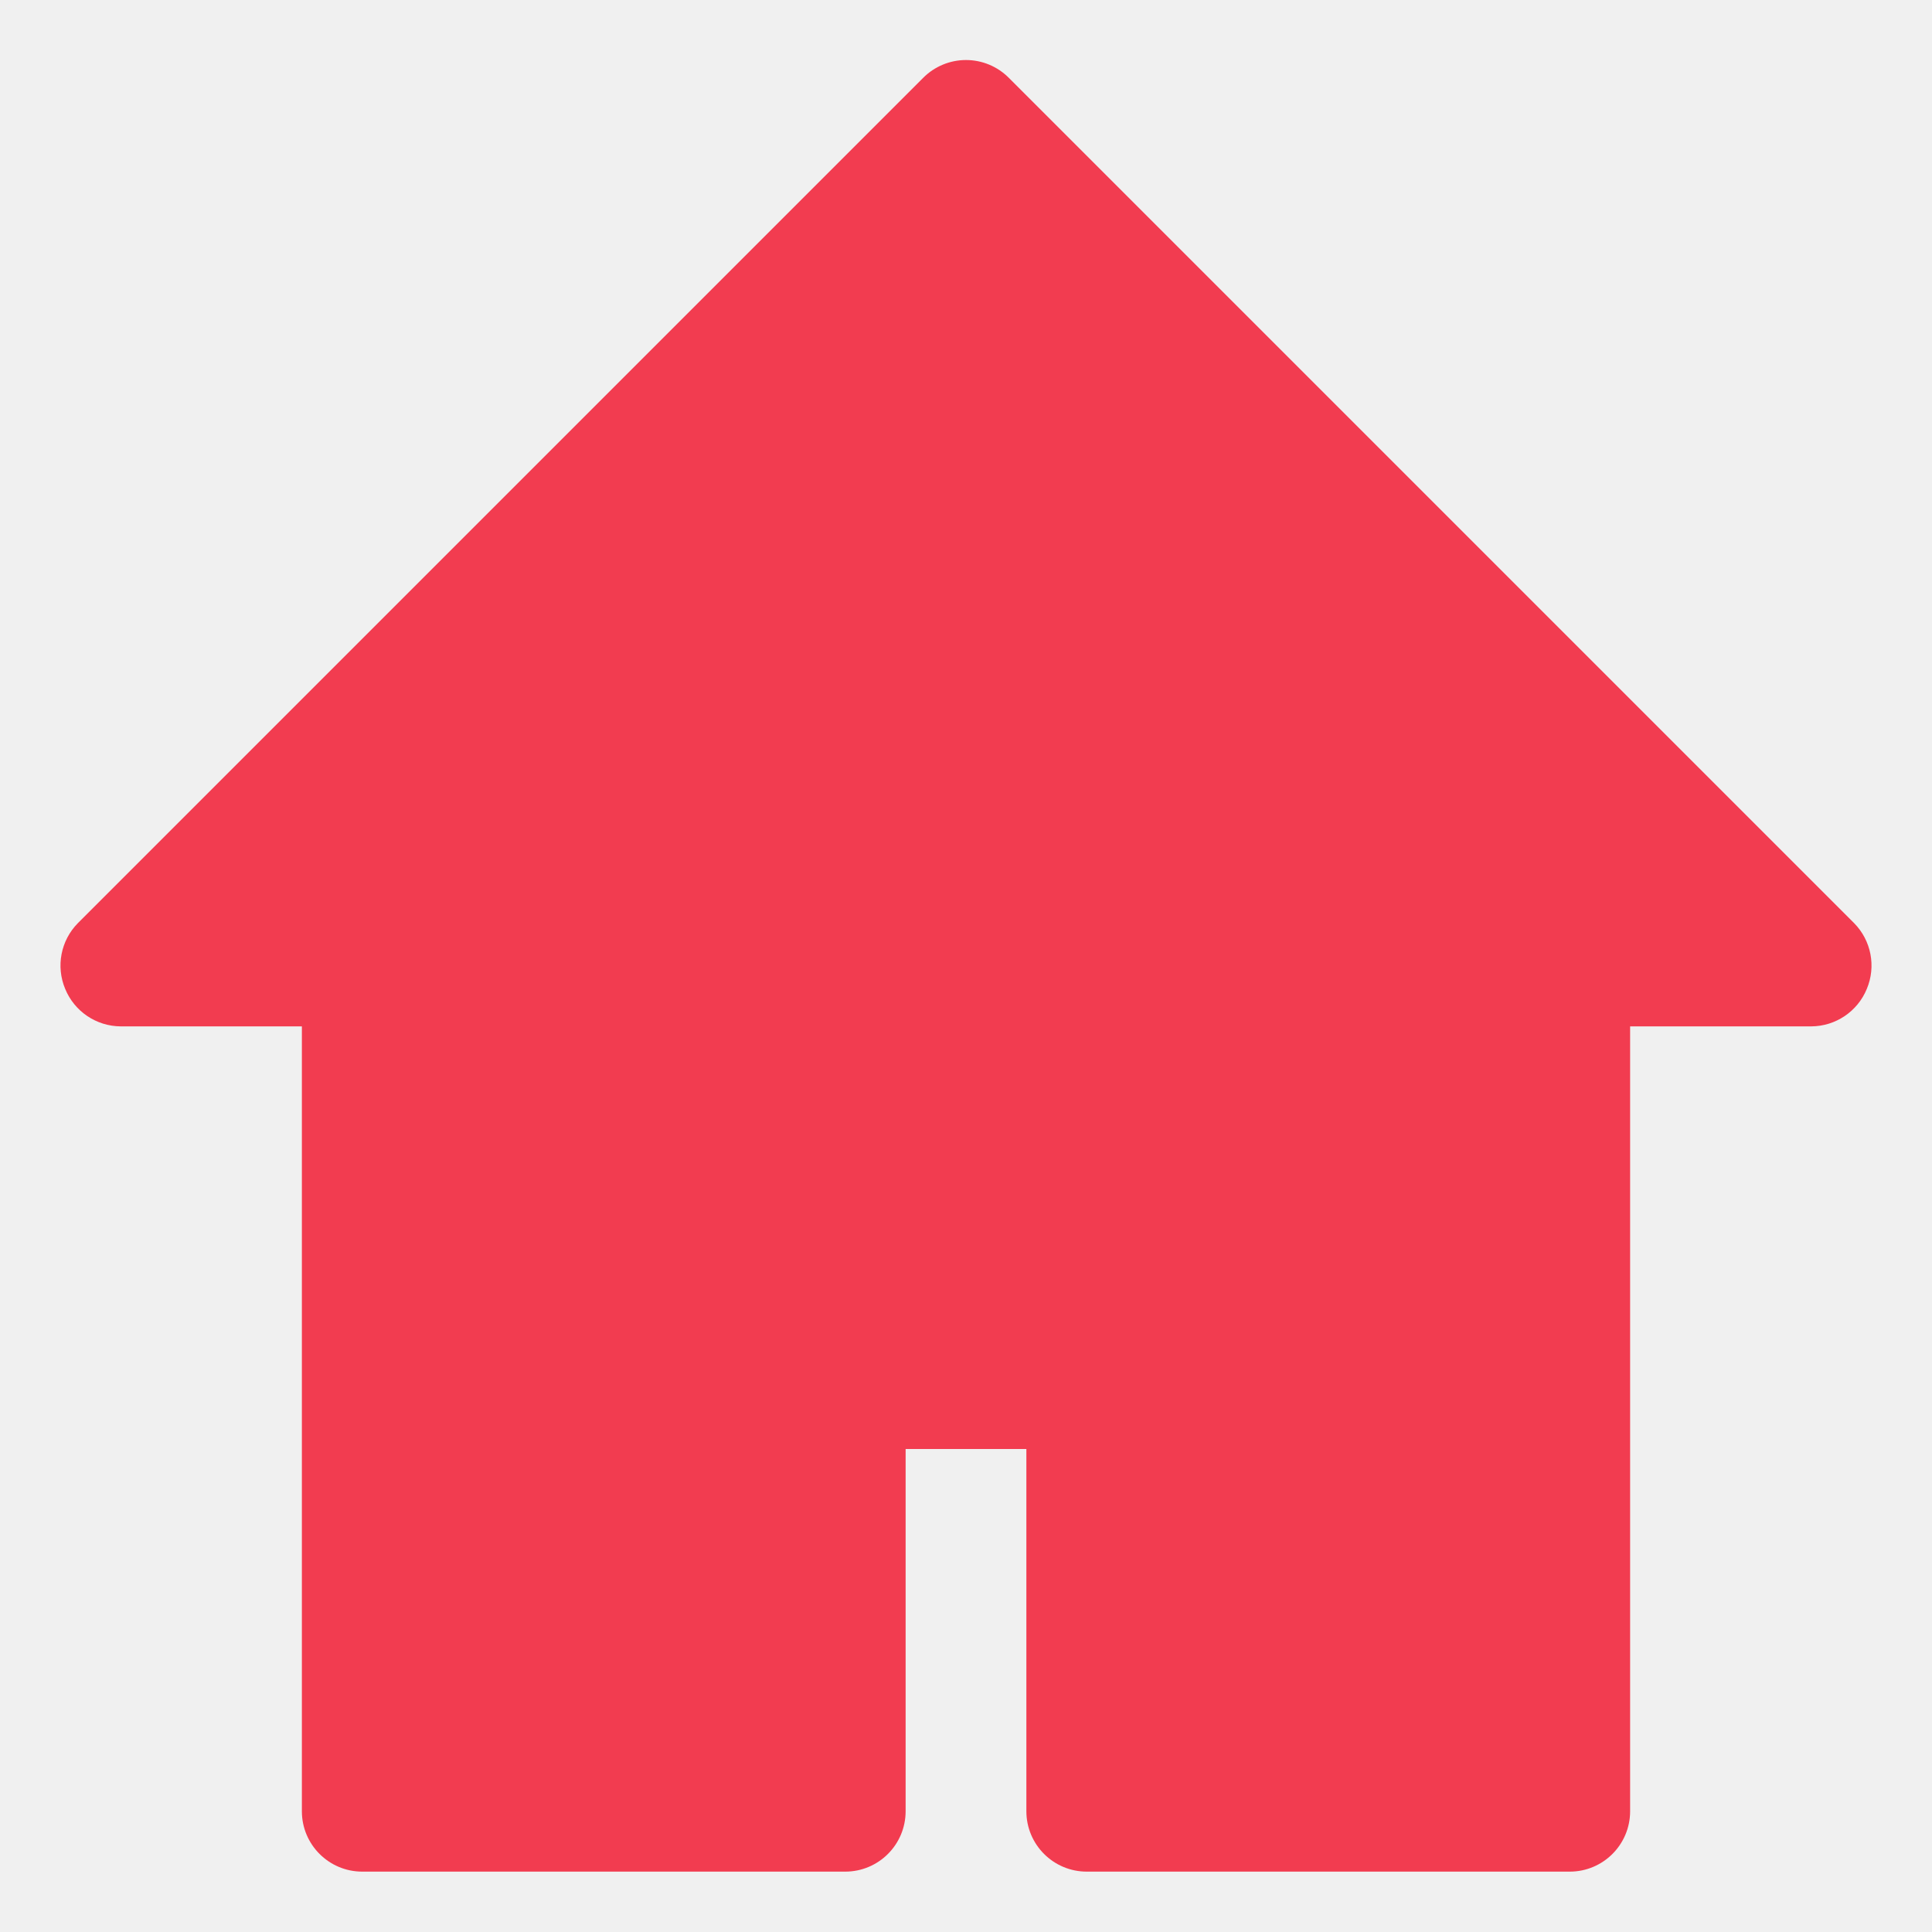
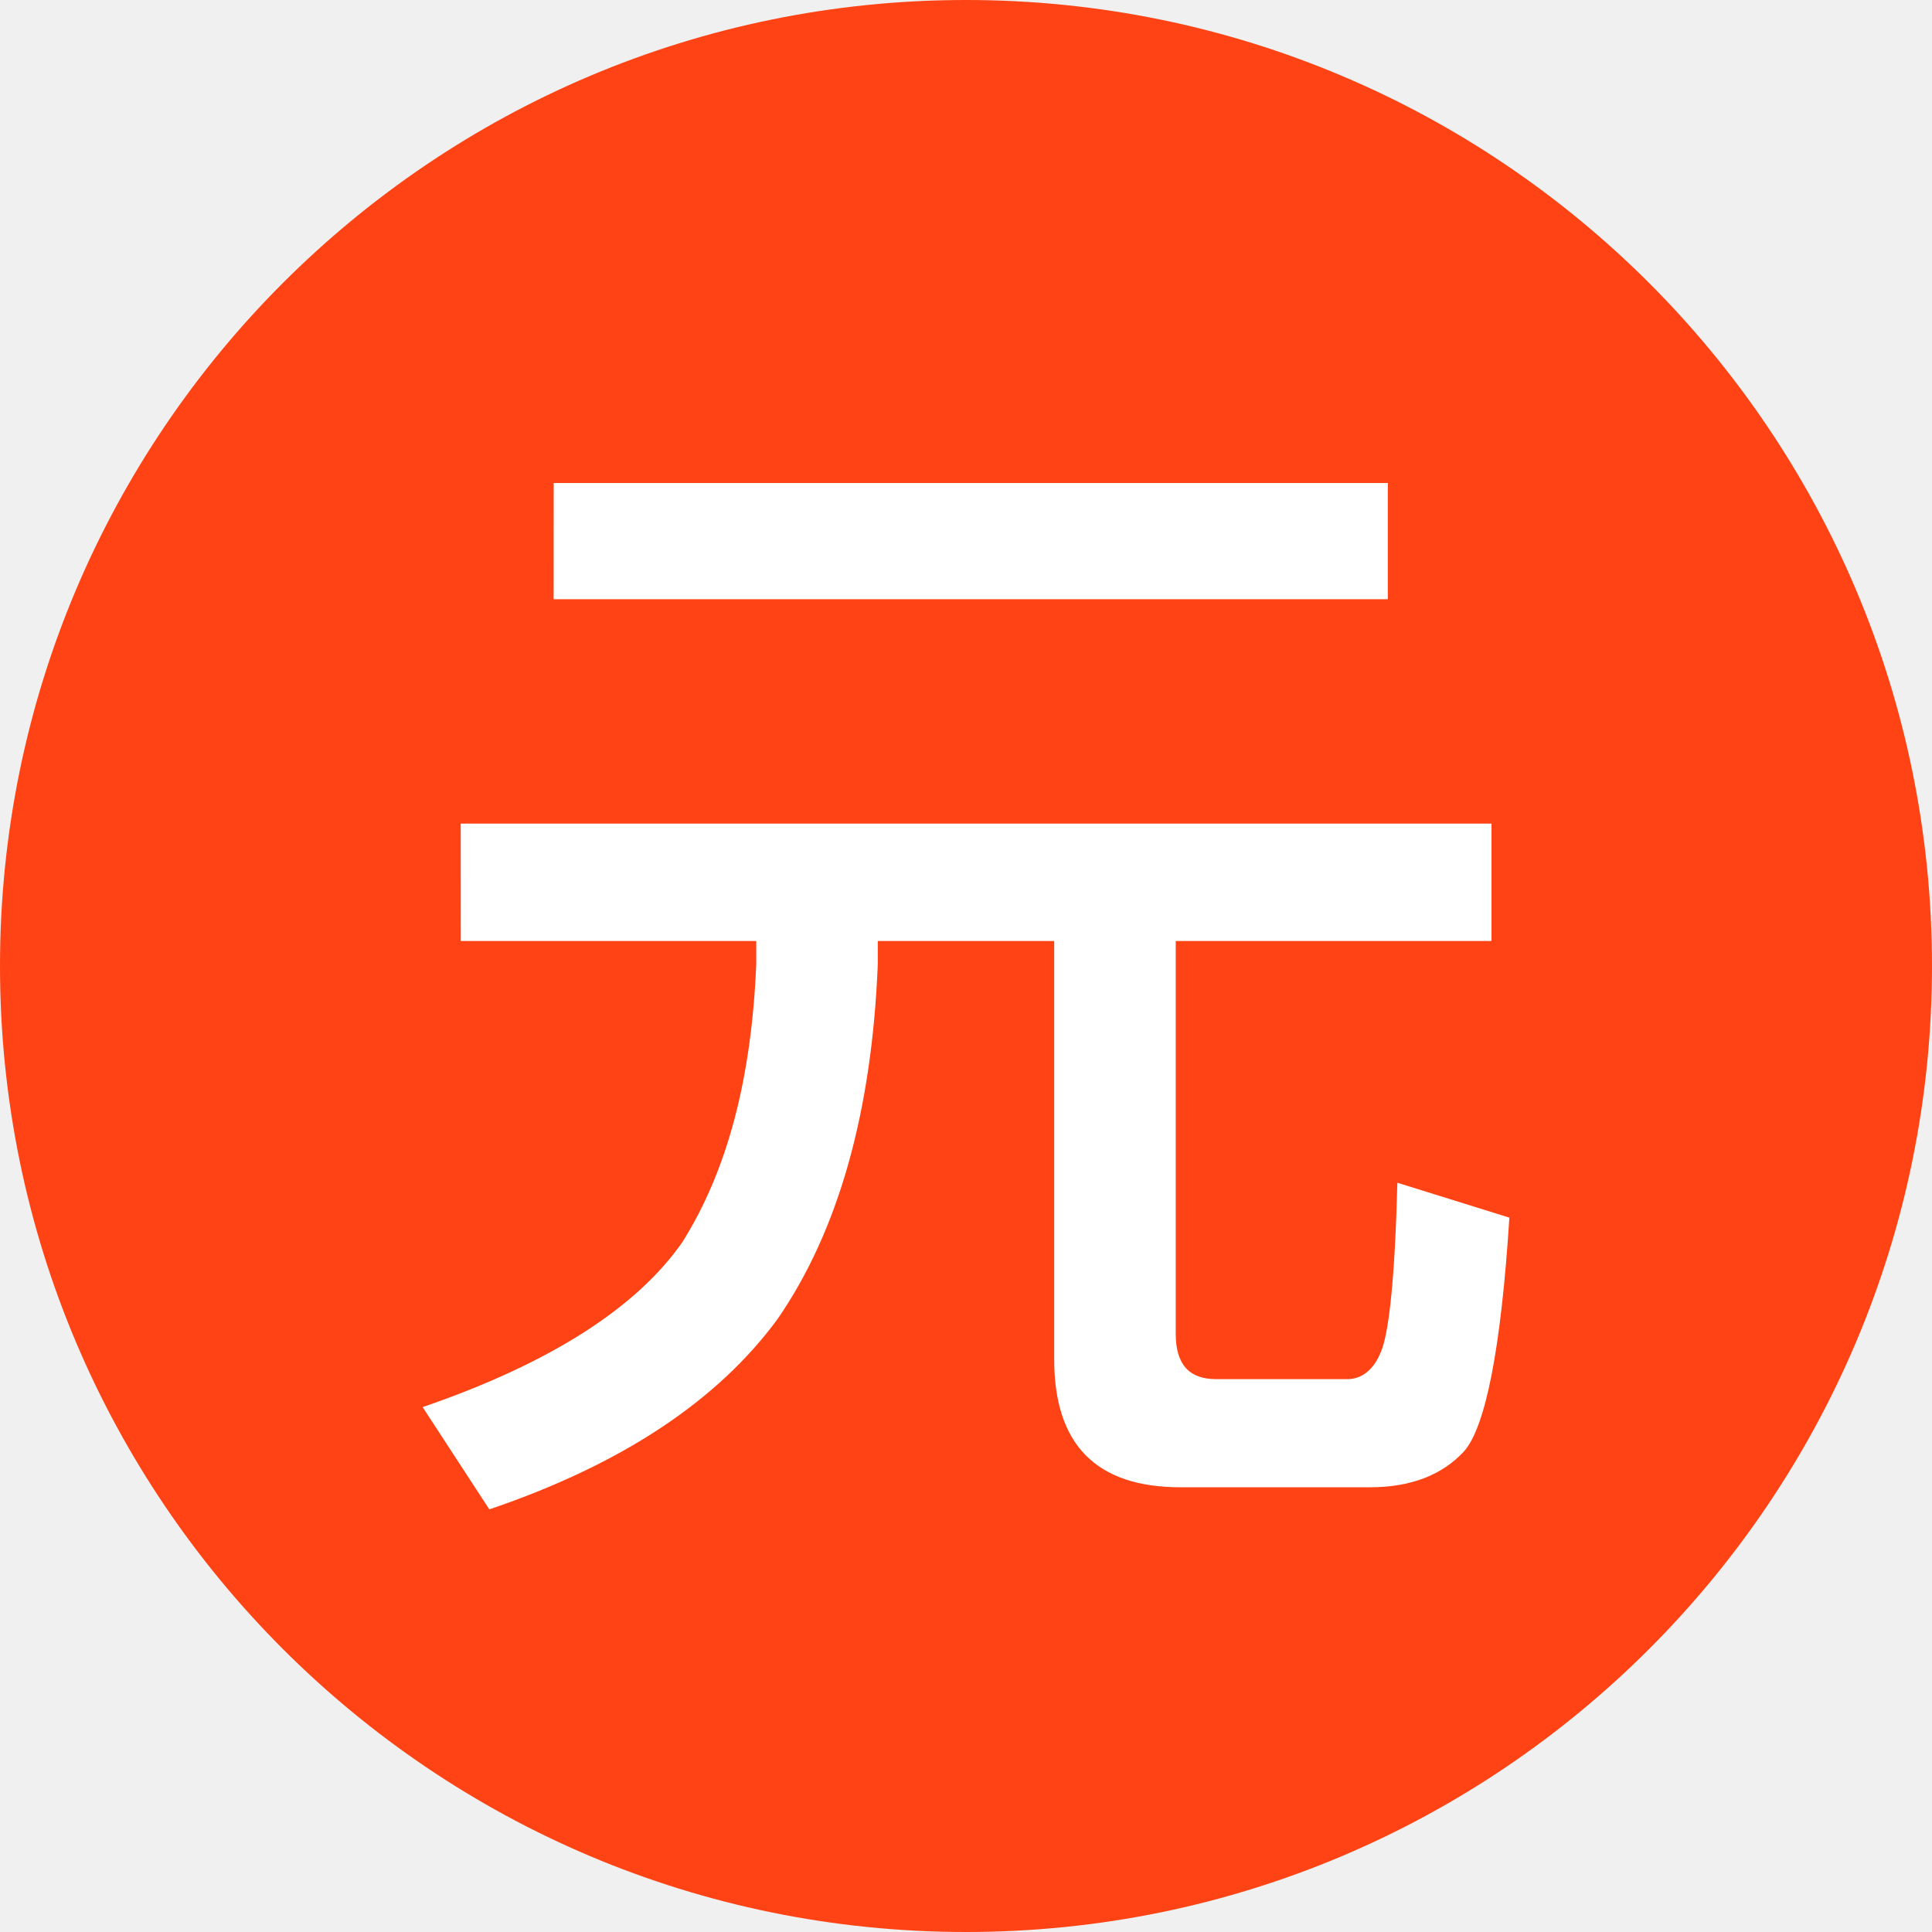
<svg xmlns="http://www.w3.org/2000/svg" width="800px" height="800px" viewBox="0 0 32 32">
-   <defs>
-     <style>.cls-1{fill:#f23c50;}</style>
-   </defs>
-   <g data-name="Layer 11" id="Layer_11">
-     <path class="cls-1" d="M30.71,15.29l-14-14a1,1,0,0,0-1.42,0l-14,14a1,1,0,0,0-.21,1.09A1,1,0,0,0,2,17H5V30a1,1,0,0,0,1,1h8a1,1,0,0,0,1-1V24h2v6a1,1,0,0,0,1,1h8a1,1,0,0,0,1-1V17h3a1,1,0,0,0,.92-.62A1,1,0,0,0,30.71,15.29Z" />
+   <g fill="none" fill-rule="evenodd">
+     <circle cx="16" cy="16" fill="#ff4314" r="16" />
+     <path d="M9.171 8h13.816v1.925H9.17zm-1.54 5.641h17.073v1.945h-5.23v6.507c0 .5.217.75.67.75h2.172c.237 0 .434-.153.552-.442.139-.308.237-1.252.277-2.811l1.855.578c-.138 2.175-.395 3.465-.75 3.87-.355.384-.868.596-1.56.596h-3.137c-1.402 0-2.092-.712-2.092-2.118v-6.93h-2.922v.385c-.098 2.445-.65 4.408-1.657 5.872-.987 1.347-2.566 2.406-4.777 3.157L7 23.306c2.132-.732 3.553-1.656 4.303-2.734.75-1.194 1.144-2.715 1.223-4.601v-.385H7.632z" fill="#ffffff" />
  </g>
</svg>
